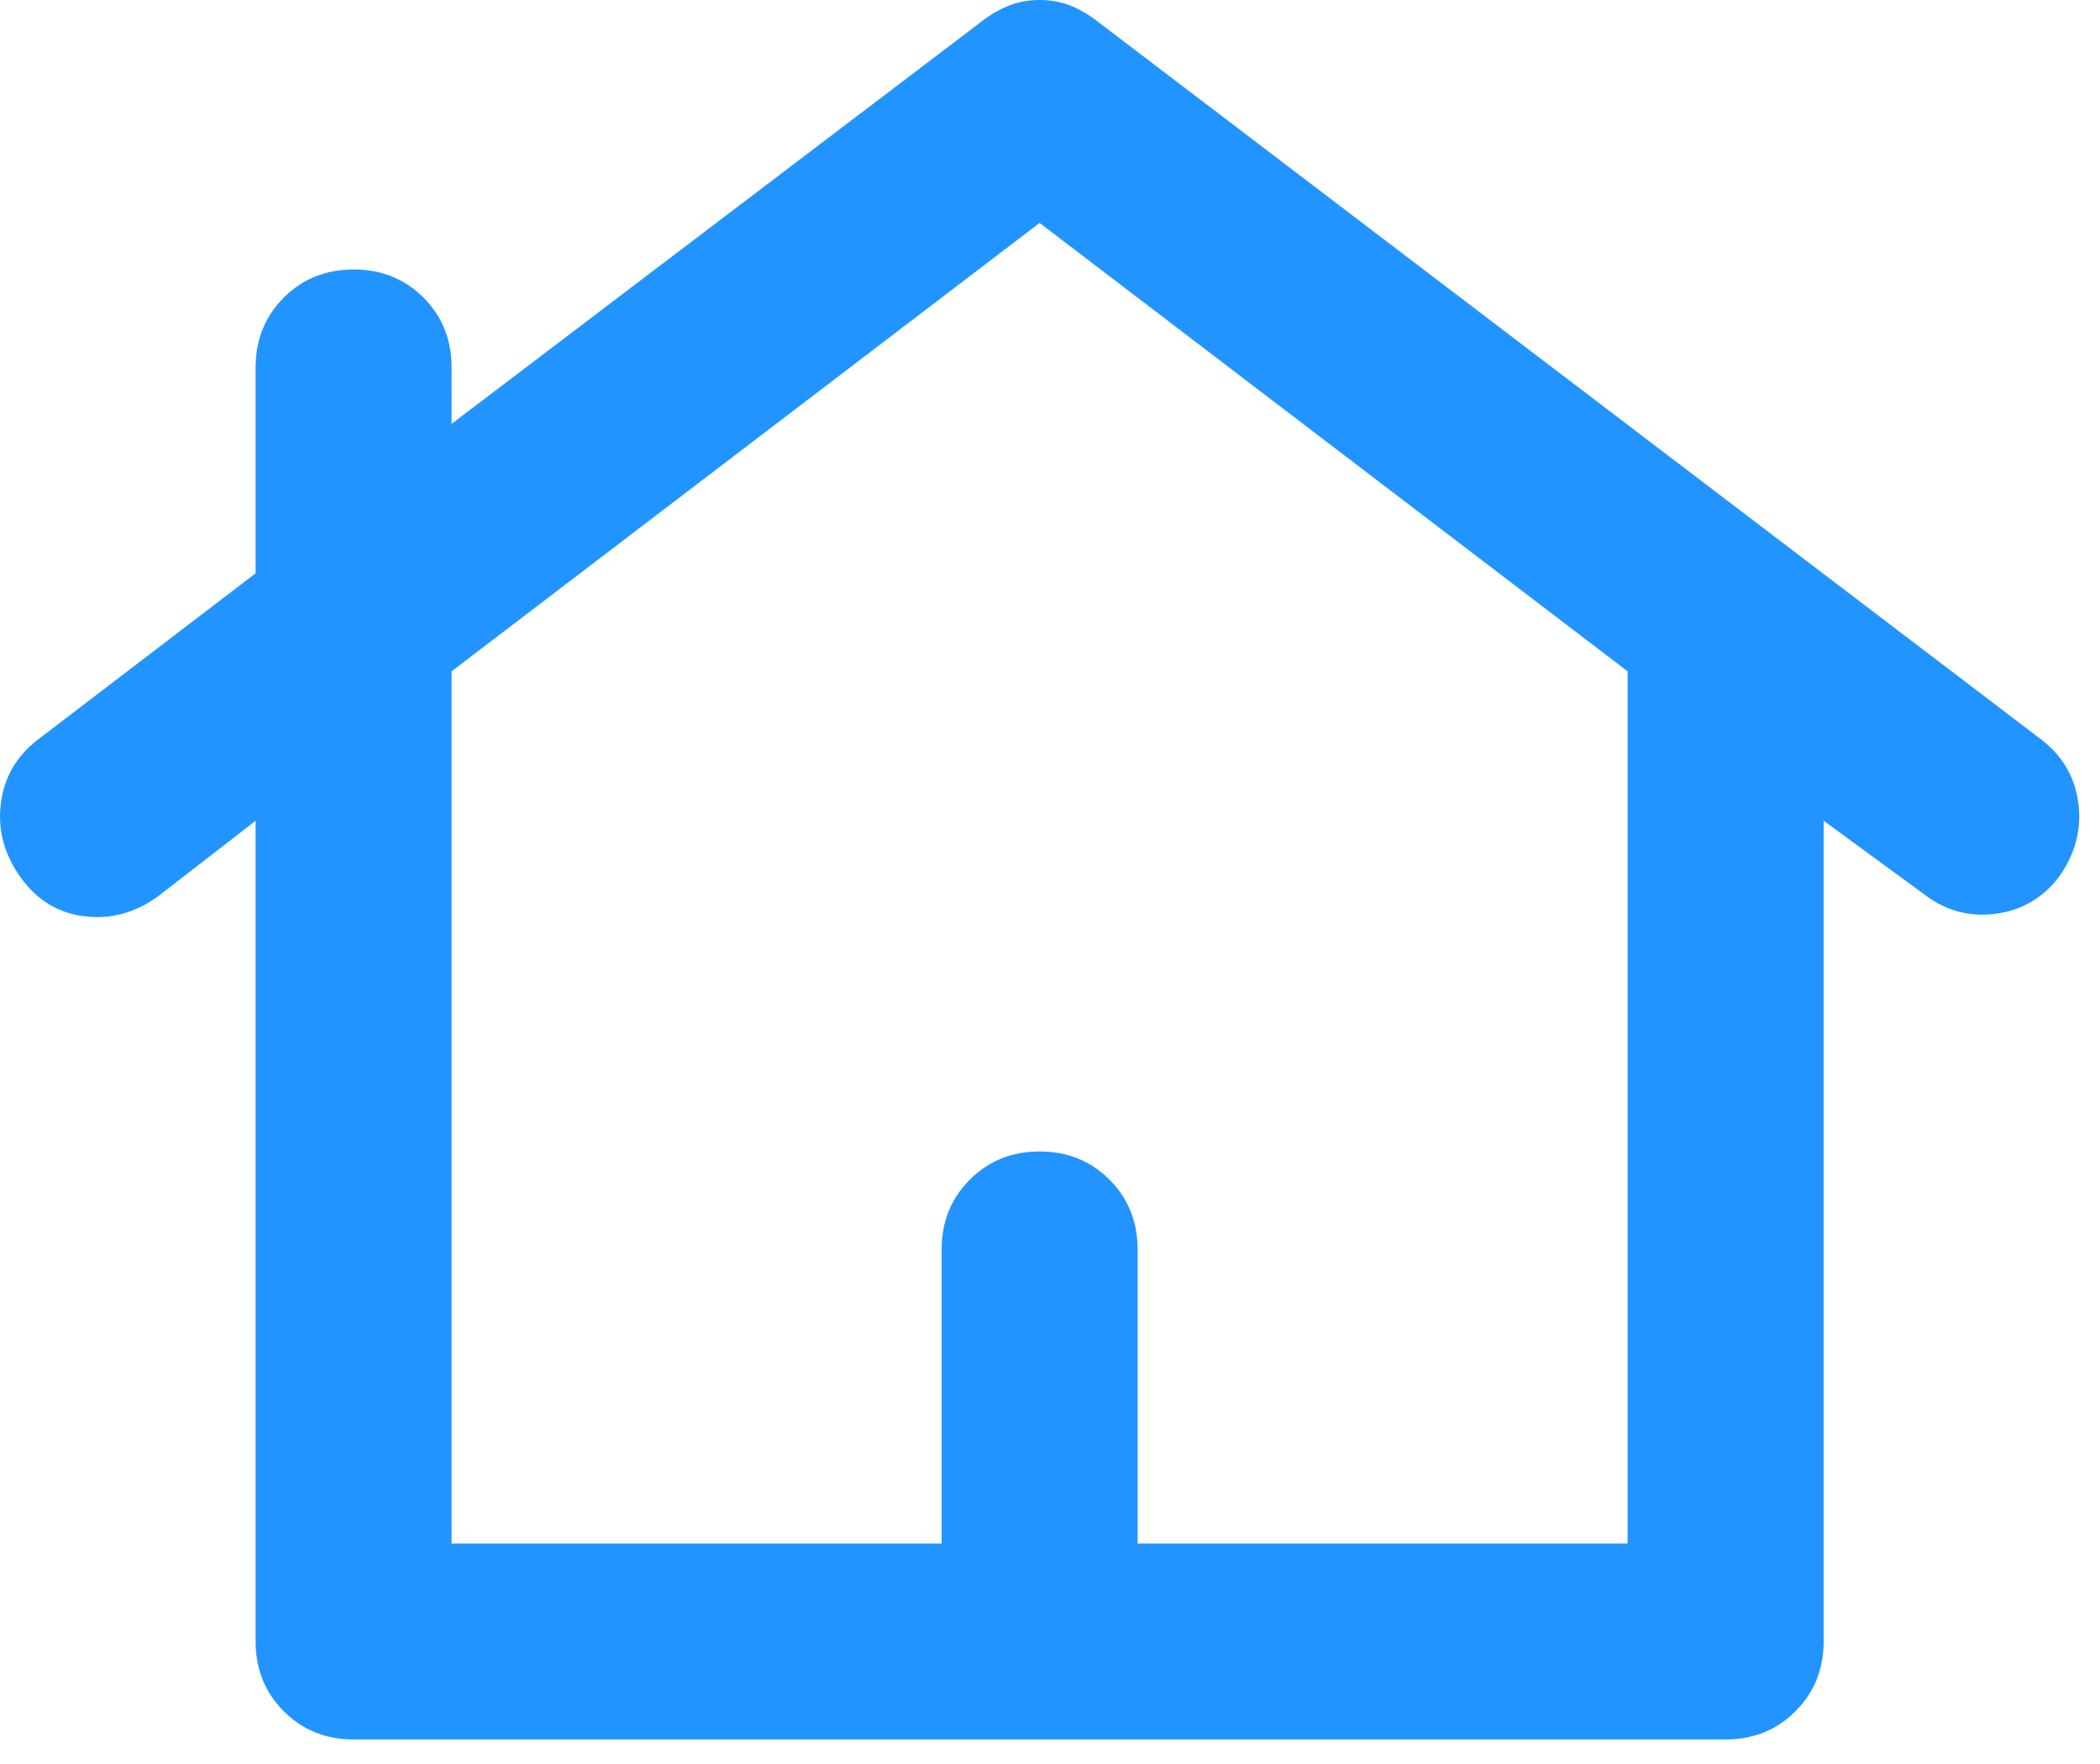
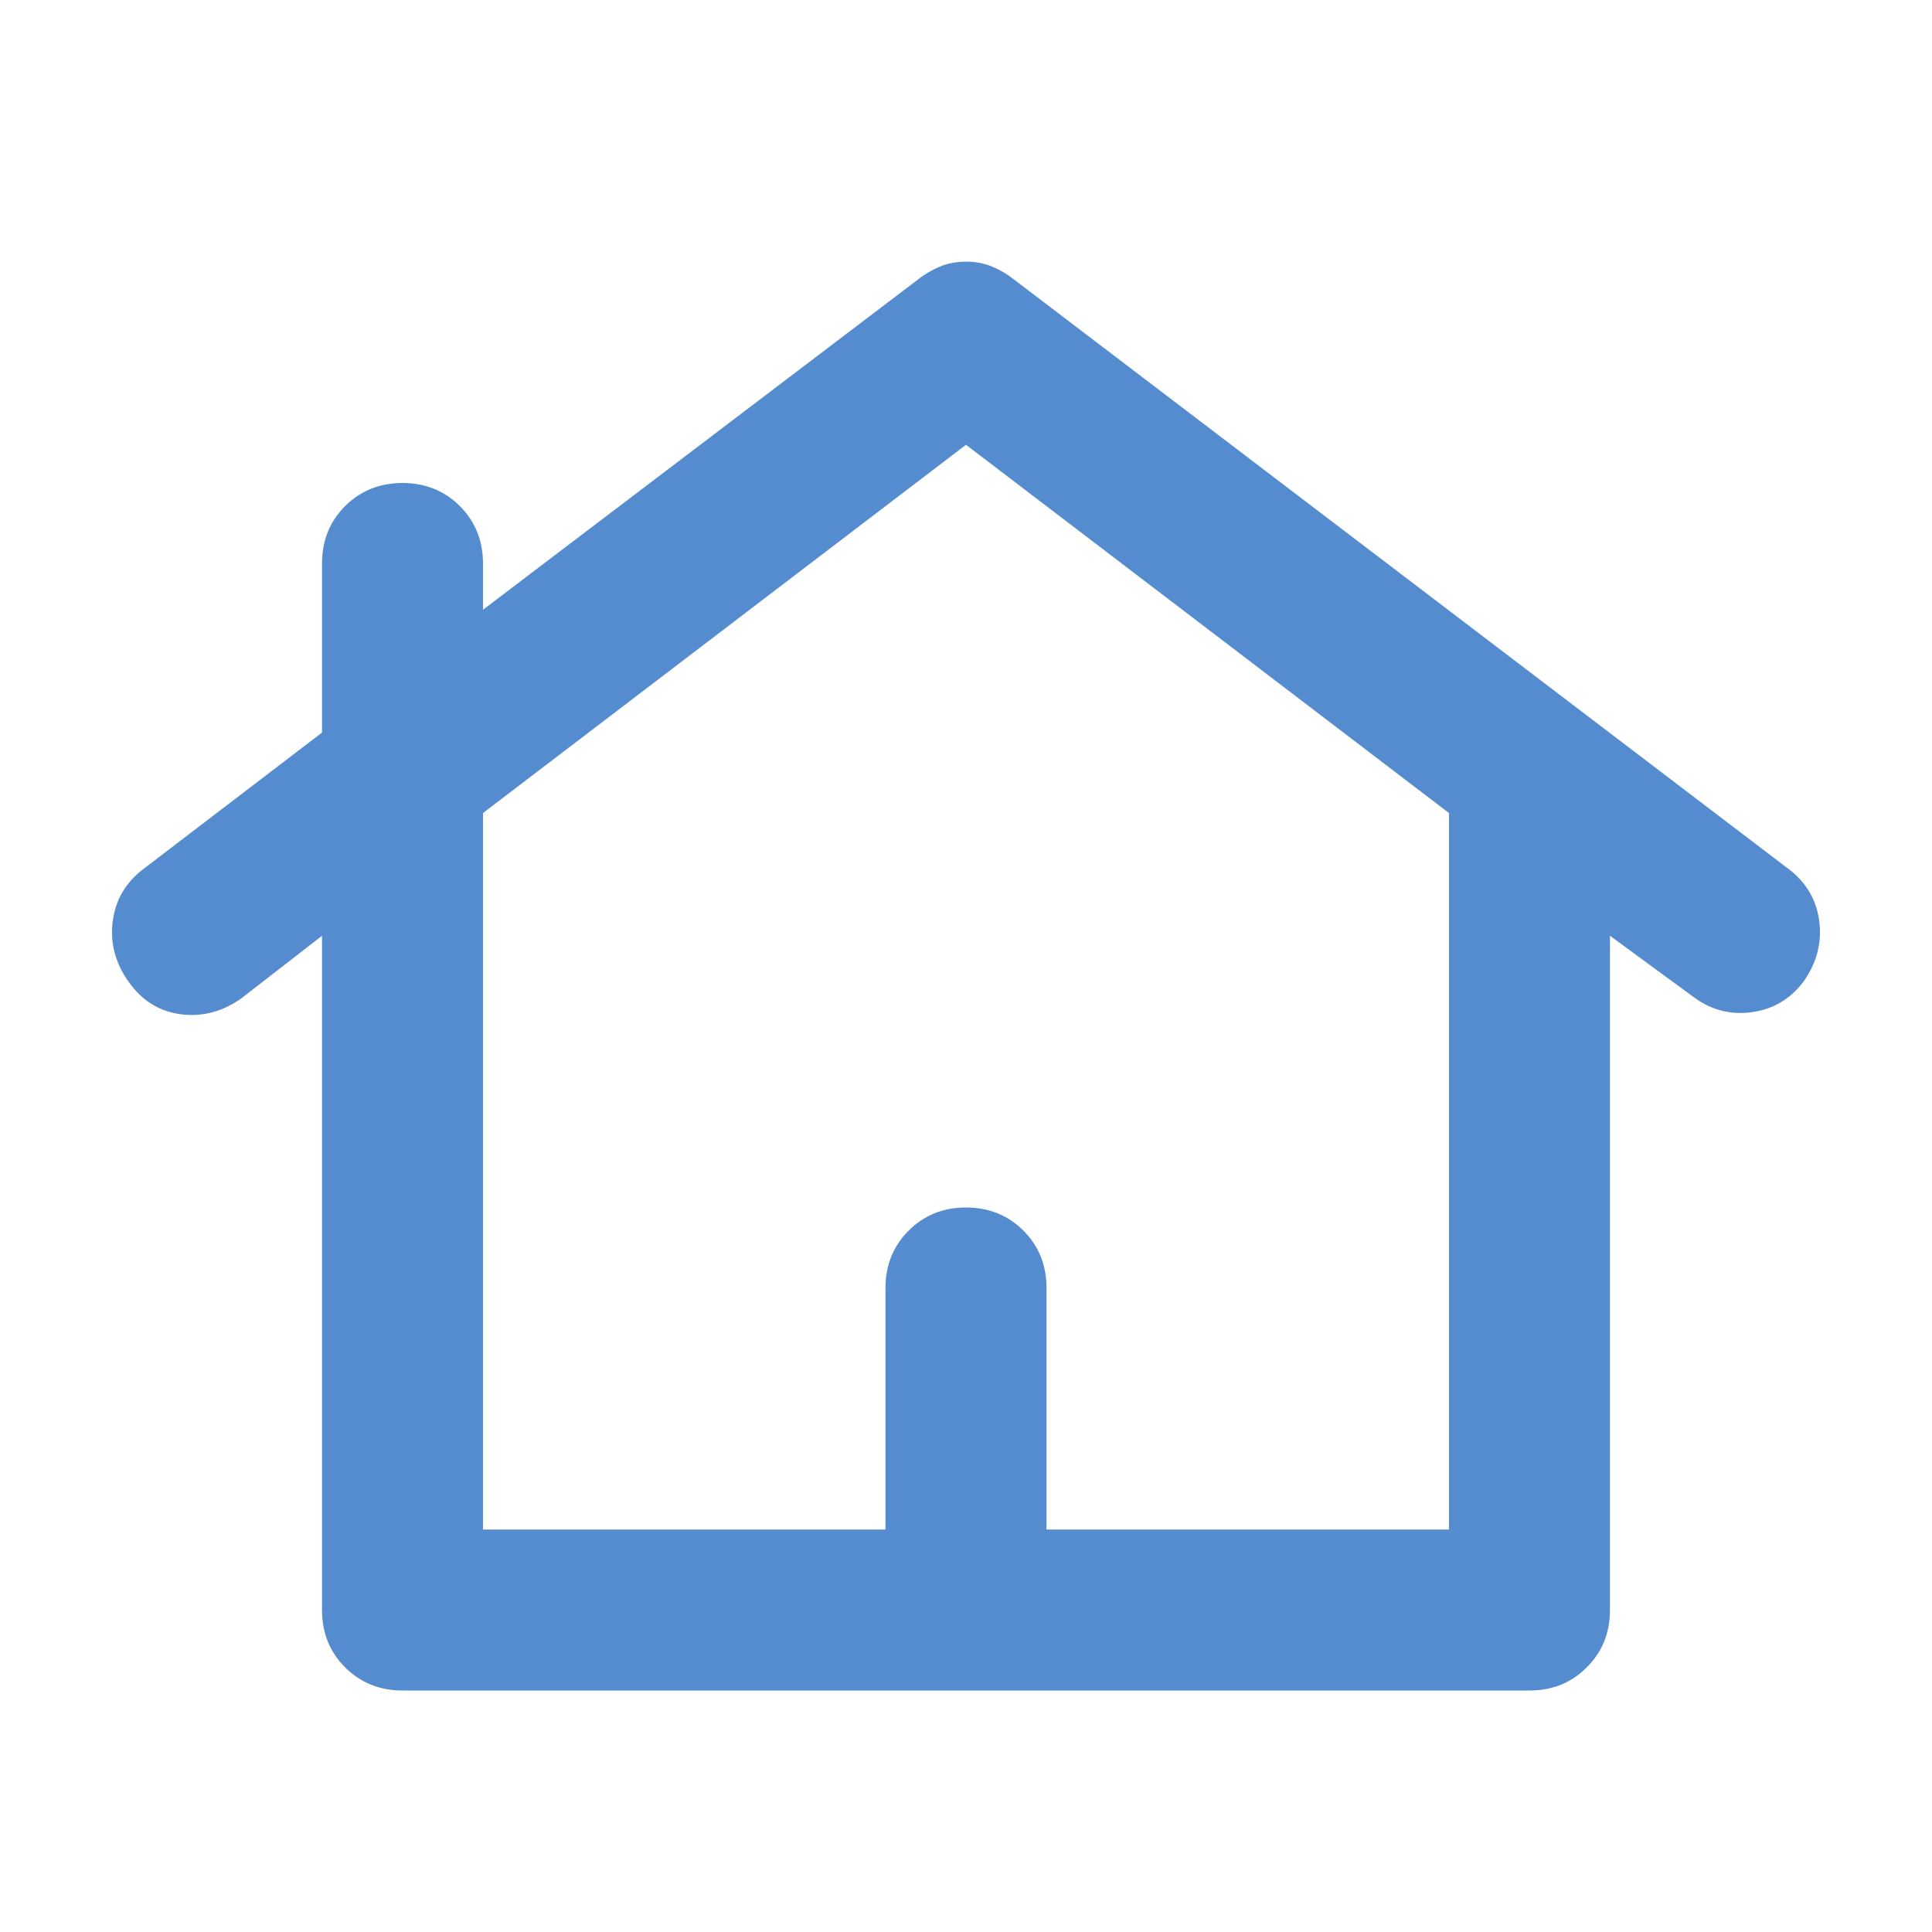
- <svg xmlns="http://www.w3.org/2000/svg" width="25" height="21" viewBox="0 0 25 21" fill="none">
-   <path d="M4.21 20.708C3.879 20.708 3.602 20.596 3.378 20.372C3.155 20.149 3.043 19.872 3.043 19.542V9.771L1.876 10.675C1.604 10.869 1.312 10.947 1.001 10.908C0.69 10.869 0.438 10.714 0.243 10.442C0.049 10.169 -0.029 9.878 0.01 9.567C0.049 9.256 0.194 9.003 0.447 8.808L3.043 6.825V4.375C3.043 4.044 3.155 3.767 3.378 3.543C3.602 3.32 3.879 3.208 4.21 3.208C4.54 3.208 4.818 3.32 5.042 3.543C5.265 3.767 5.376 4.044 5.376 4.375V5.046L11.676 0.263C11.774 0.185 11.881 0.121 11.997 0.072C12.114 0.024 12.24 0 12.376 0C12.512 0 12.639 0.024 12.756 0.072C12.872 0.121 12.979 0.185 13.076 0.263L24.306 8.808C24.558 9.003 24.704 9.256 24.743 9.567C24.782 9.878 24.704 10.169 24.51 10.442C24.315 10.694 24.062 10.84 23.751 10.879C23.44 10.918 23.158 10.84 22.906 10.646L21.71 9.771V19.542C21.71 19.872 21.598 20.149 21.374 20.372C21.151 20.596 20.874 20.708 20.543 20.708H4.21ZM5.376 18.375H11.21V14.875C11.21 14.544 11.322 14.267 11.546 14.043C11.769 13.82 12.046 13.708 12.376 13.708C12.707 13.708 12.984 13.82 13.208 14.043C13.431 14.267 13.543 14.544 13.543 14.875V18.375H19.376V7.992L12.376 2.654L5.376 7.992V18.375Z" fill="#2294FF" />
+ <svg xmlns="http://www.w3.org/2000/svg" width="28" height="28" viewBox="0 0 28 28" fill="none">
+   <mask id="mask0_895_2950" style="mask-type:alpha" maskUnits="userSpaceOnUse" x="0" y="0" width="28" height="28">
+     <rect width="28" height="28" fill="#2294FF" />
+   </mask>
+   <g mask="url(#mask0_895_2950)">
+     <path d="M5.833 24.5C5.503 24.5 5.225 24.388 5.001 24.164C4.778 23.941 4.667 23.664 4.667 23.333V13.562L3.5 14.467C3.228 14.661 2.936 14.739 2.625 14.7C2.314 14.661 2.061 14.505 1.867 14.233C1.672 13.961 1.594 13.669 1.633 13.358C1.672 13.047 1.818 12.794 2.071 12.6L4.667 10.617V8.167C4.667 7.836 4.778 7.559 5.001 7.335C5.225 7.112 5.503 7 5.833 7C6.164 7 6.441 7.112 6.665 7.335C6.888 7.559 7 7.836 7 8.167V8.837L13.3 4.054C13.397 3.976 13.504 3.913 13.621 3.864C13.737 3.816 13.864 3.792 14 3.792C14.136 3.792 14.262 3.816 14.379 3.864C14.496 3.913 14.603 3.976 14.7 4.054L25.929 12.6C26.182 12.794 26.328 13.047 26.367 13.358C26.405 13.669 26.328 13.961 26.133 14.233C25.939 14.486 25.686 14.632 25.375 14.671C25.064 14.71 24.782 14.632 24.529 14.438L23.333 13.562V23.333C23.333 23.664 23.221 23.941 22.997 24.164C22.774 24.388 22.497 24.5 22.167 24.5H5.833ZM7 22.167H12.833V18.667C12.833 18.336 12.945 18.059 13.169 17.835C13.393 17.612 13.669 17.5 14 17.5C14.331 17.5 14.608 17.612 14.832 17.835C15.055 18.059 15.167 18.336 15.167 18.667V22.167H21V11.783L14 6.446L7 11.783V22.167Z" fill="#558BCF" />
+   </g>
</svg>
